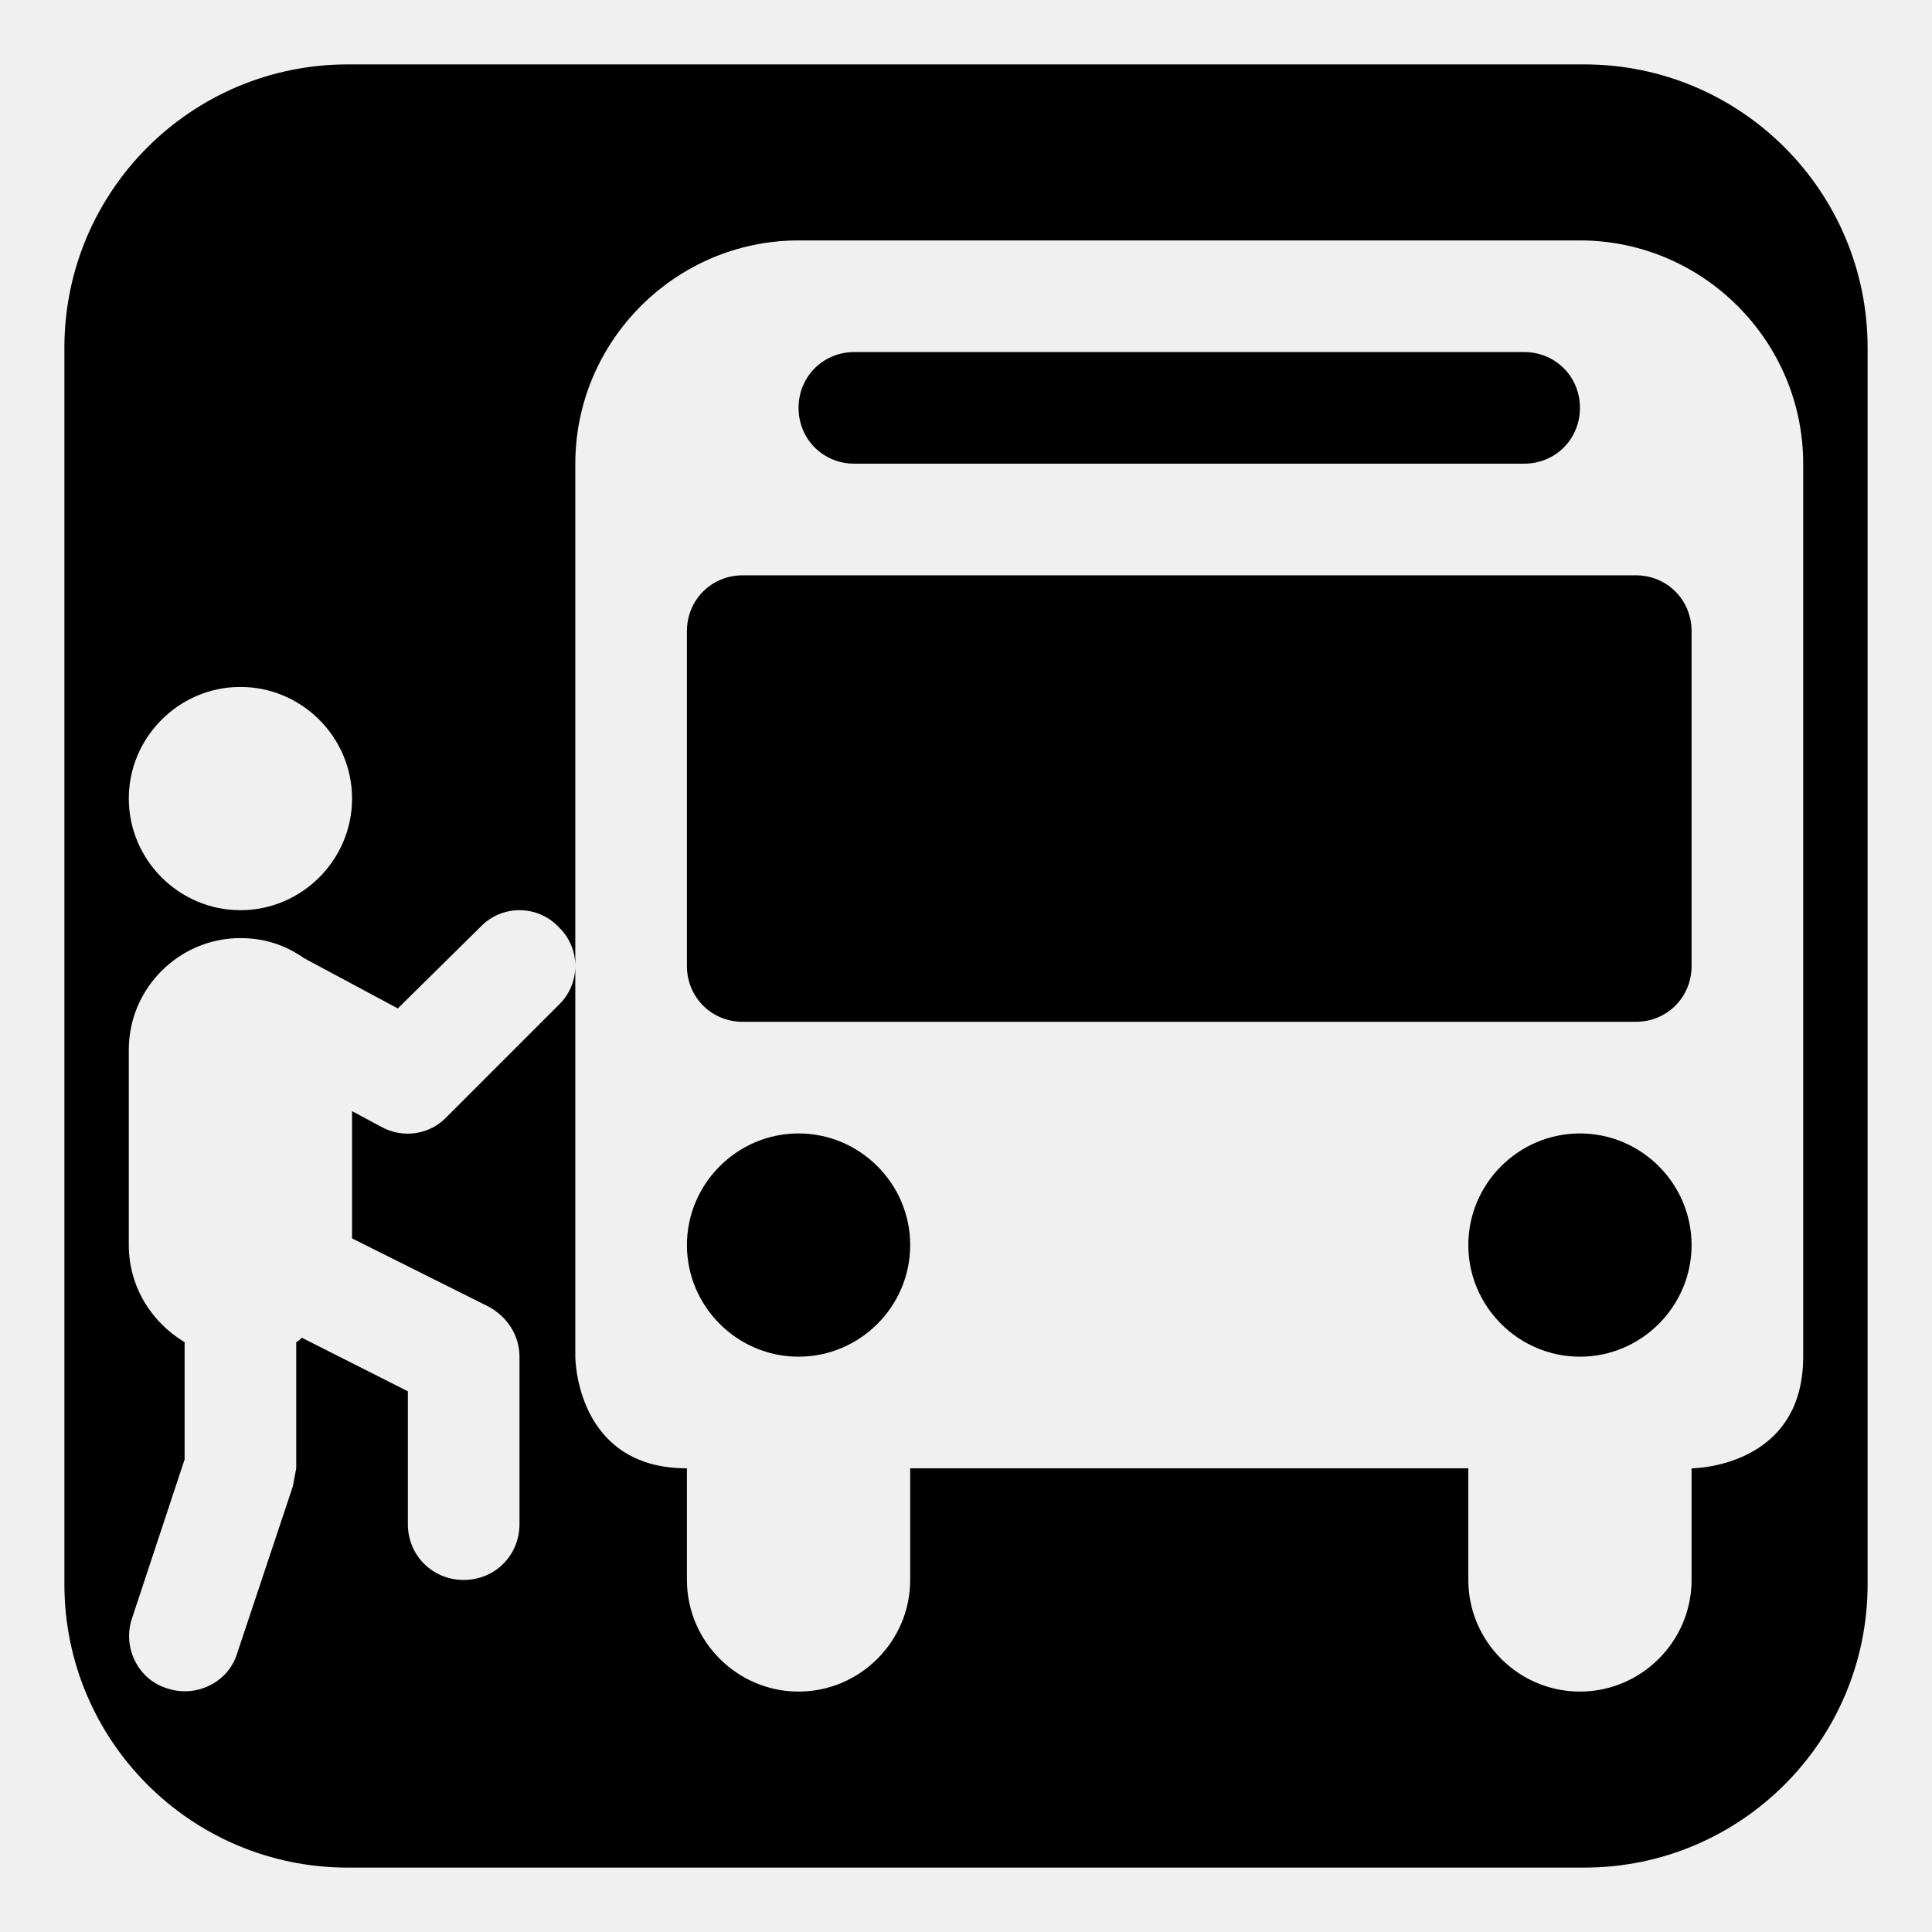
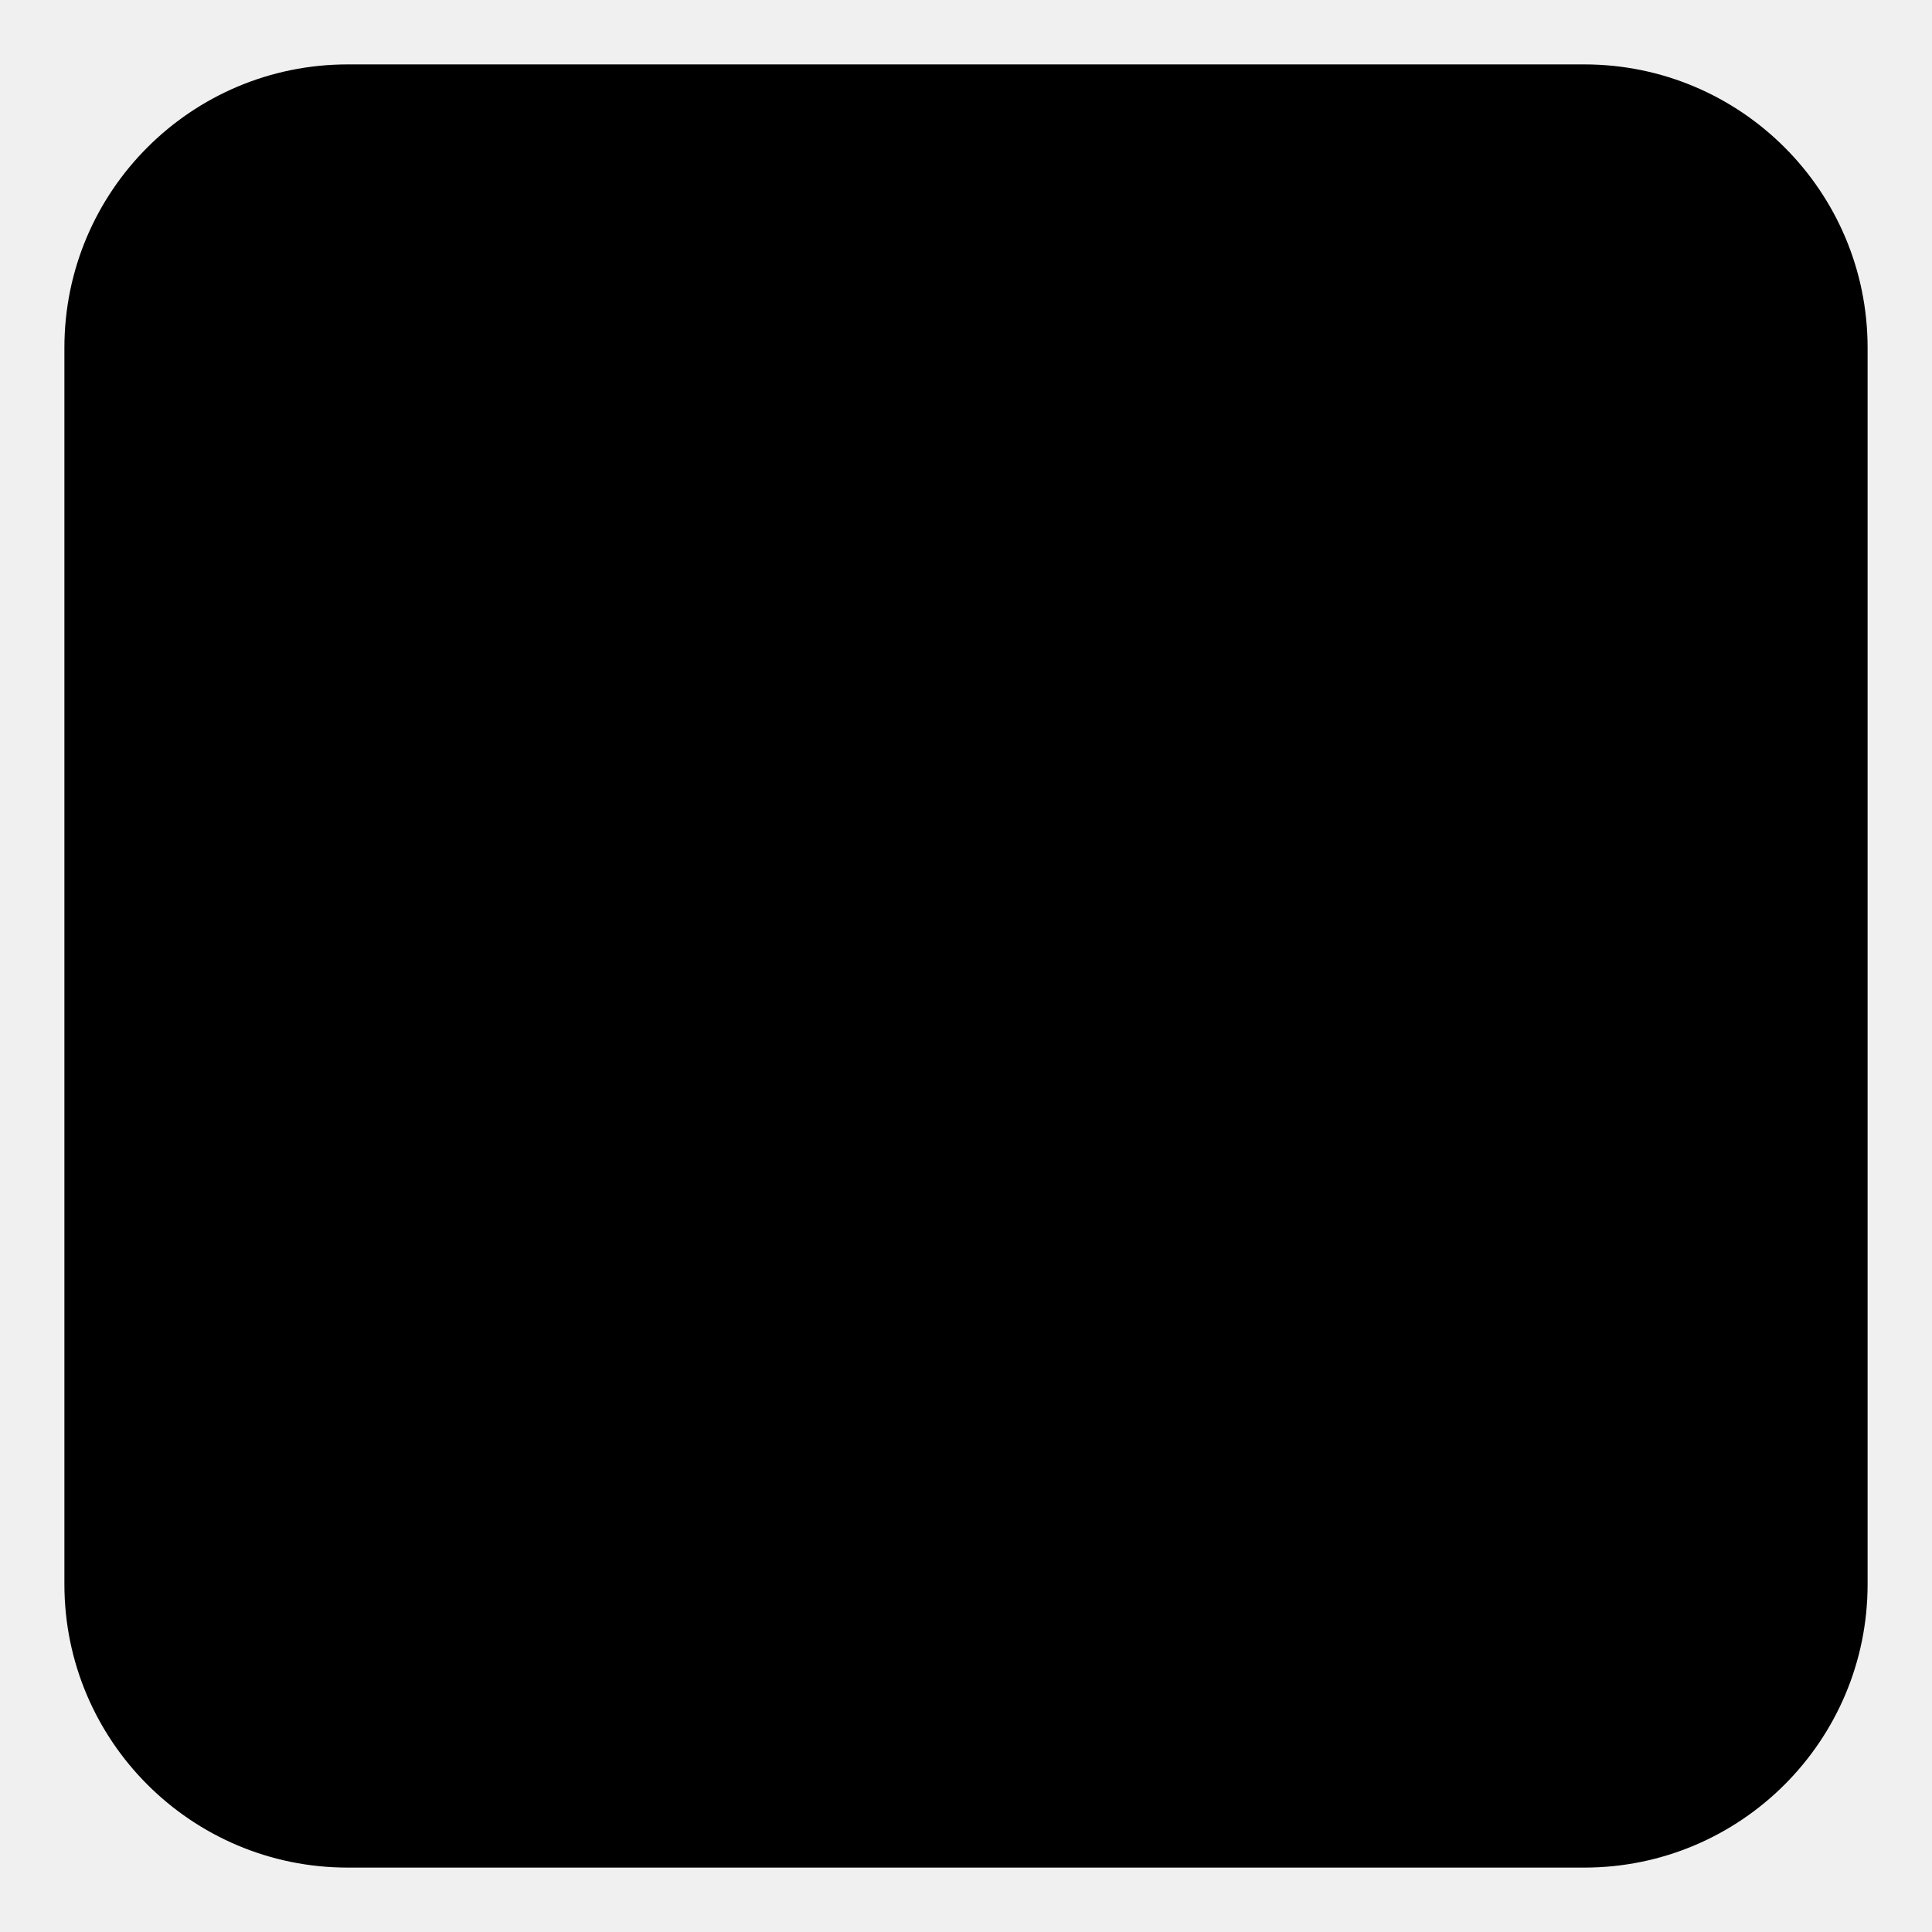
<svg xmlns="http://www.w3.org/2000/svg" viewBox="0 0 15 15" version="1.1" width="18" height="18">
-   <defs>
-     <mask id="ocha-board-bus-cutout-mask" maskUnits="userSpaceOnUse" x="0" y="0" width="15" height="15">
-       <rect x="0" y="0" width="15" height="15" fill="#FFFFFF" />
-       <g fill="#000000">
-         <g transform="translate(7.5 7.5) scale(0.866667) translate(-7.5 -7.5)">
-           <g transform="translate(0 0) scale(1)">
-             <path fill="#000000" d="M4 3C4 1.9 4.9 1 6 1L13 1C14.1 1 15 1.9 15 3L15 11C15 12 14 12 14 12L14 13C14 13.55 13.55 14 13 14C12.45 14 12 13.55 12 13L12 12L7 12L7 13C7 13.55 6.55 14 6 14C5.45 14 5 13.55 5 13L5 12C4 12 4 11 4 11L4 7.2L4 3ZM5.5 4C5.22 4 5 4.22 5 4.5L5 7.5C5 7.78 5.22 8 5.5 8L13.5 8C13.78 8 14 7.78 14 7.5L14 4.5C14 4.22 13.78 4 13.5 4L5.5 4ZM6 9C5.45 9 5 9.45 5 10C5 10.55 5.45 11 6 11C6.55 11 7 10.55 7 10C7 9.45 6.55 9 6 9ZM13 9C12.45 9 12 9.45 12 10C12 10.55 12.45 11 13 11C13.55 11 14 10.55 14 10C14 9.45 13.55 9 13 9ZM6 2.5C6 2.78 6.22 3 6.5 3L12.5 3C12.78 3 13 2.78 13 2.5C13 2.22 12.78 2 12.5 2L6.5 2C6.22 2 6 2.22 6 2.5ZM1.5 10.87L1.5 12L1.47 12.16L0.97 13.66C0.89 13.92 0.6 14.06 0.34 13.97C0.08 13.89 -0.06 13.6 0.03 13.34L0.5 11.92L0.5 10.87C0.2 10.69 0 10.37 0 10L0 8.25C0 7.7 0.45 7.25 1 7.25C1.21 7.25 1.4 7.31 1.57 7.43L2.41 7.88L3.15 7.15C3.34 6.95 3.66 6.95 3.85 7.15C4.05 7.34 4.05 7.66 3.85 7.85L2.85 8.85C2.7 9.01 2.46 9.05 2.26 8.94L2 8.8L2 9.94L3.22 10.55C3.39 10.64 3.5 10.81 3.5 11L3.5 12.5C3.5 12.78 3.28 13 3 13C2.72 13 2.5 12.78 2.5 12.5L2.5 11.31L1.55 10.83C1.53 10.85 1.52 10.86 1.5 10.87ZM1 7C0.45 7 0 6.55 0 6C0 5.45 0.45 5 1 5C1.55 5 2 5.45 2 6C2 6.55 1.55 7 1 7Z" />
-           </g>
-         </g>
-       </g>
-     </mask>
-   </defs>
-   <g mask="url(#ocha-board-bus-cutout-mask)">
-     <rect x="0.5" y="0.5" width="14" height="14" rx="2.2" ry="2.2" fill="#000000" />
-     <rect x="2" y="2" width="11" height="11" rx="1.6" ry="1.6" fill="#000000" />
+   <rect x="0.5" y="0.5" width="14" height="14" rx="2.2" ry="2.2" fill="#000000" />
+   <rect x="2" y="2" width="11" height="11" rx="1.6" ry="1.6" fill="#000000" />
+   <g transform="translate(7.5 7.5) scale(0.866667) translate(-7.5 -7.5)">
+     <g transform="translate(0 0) scale(1)">
+     </g>
  </g>
</svg>
